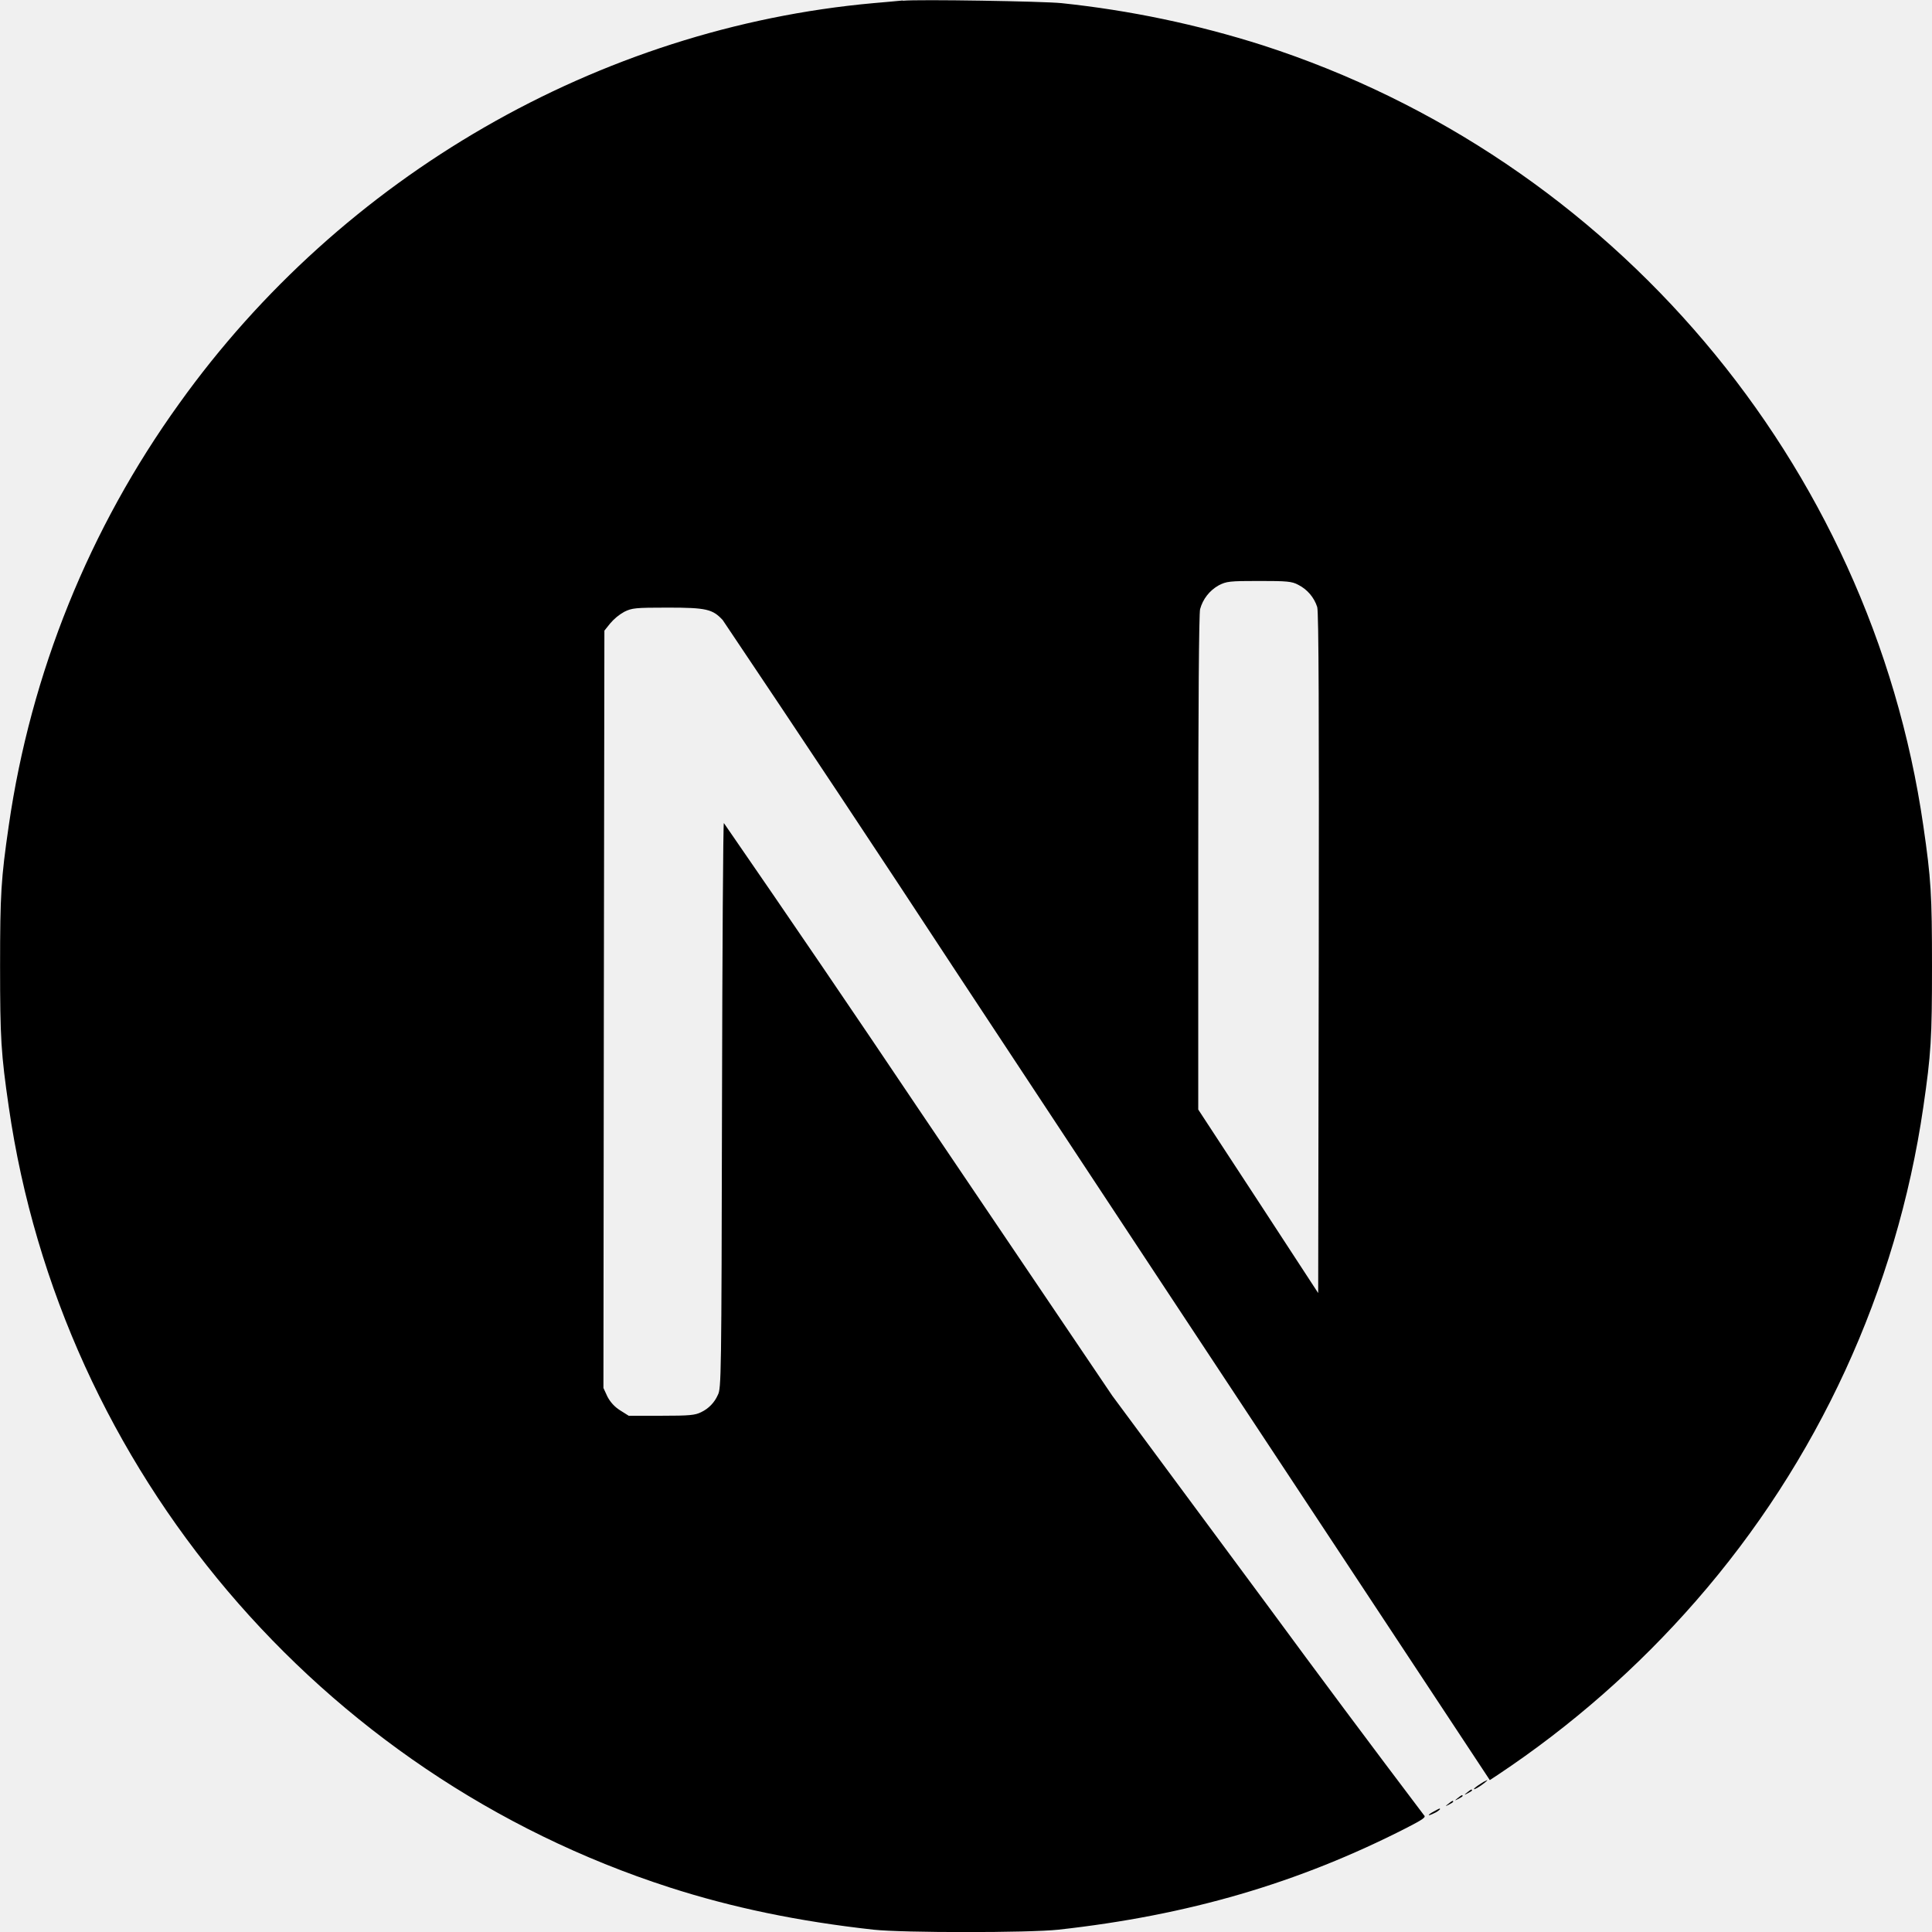
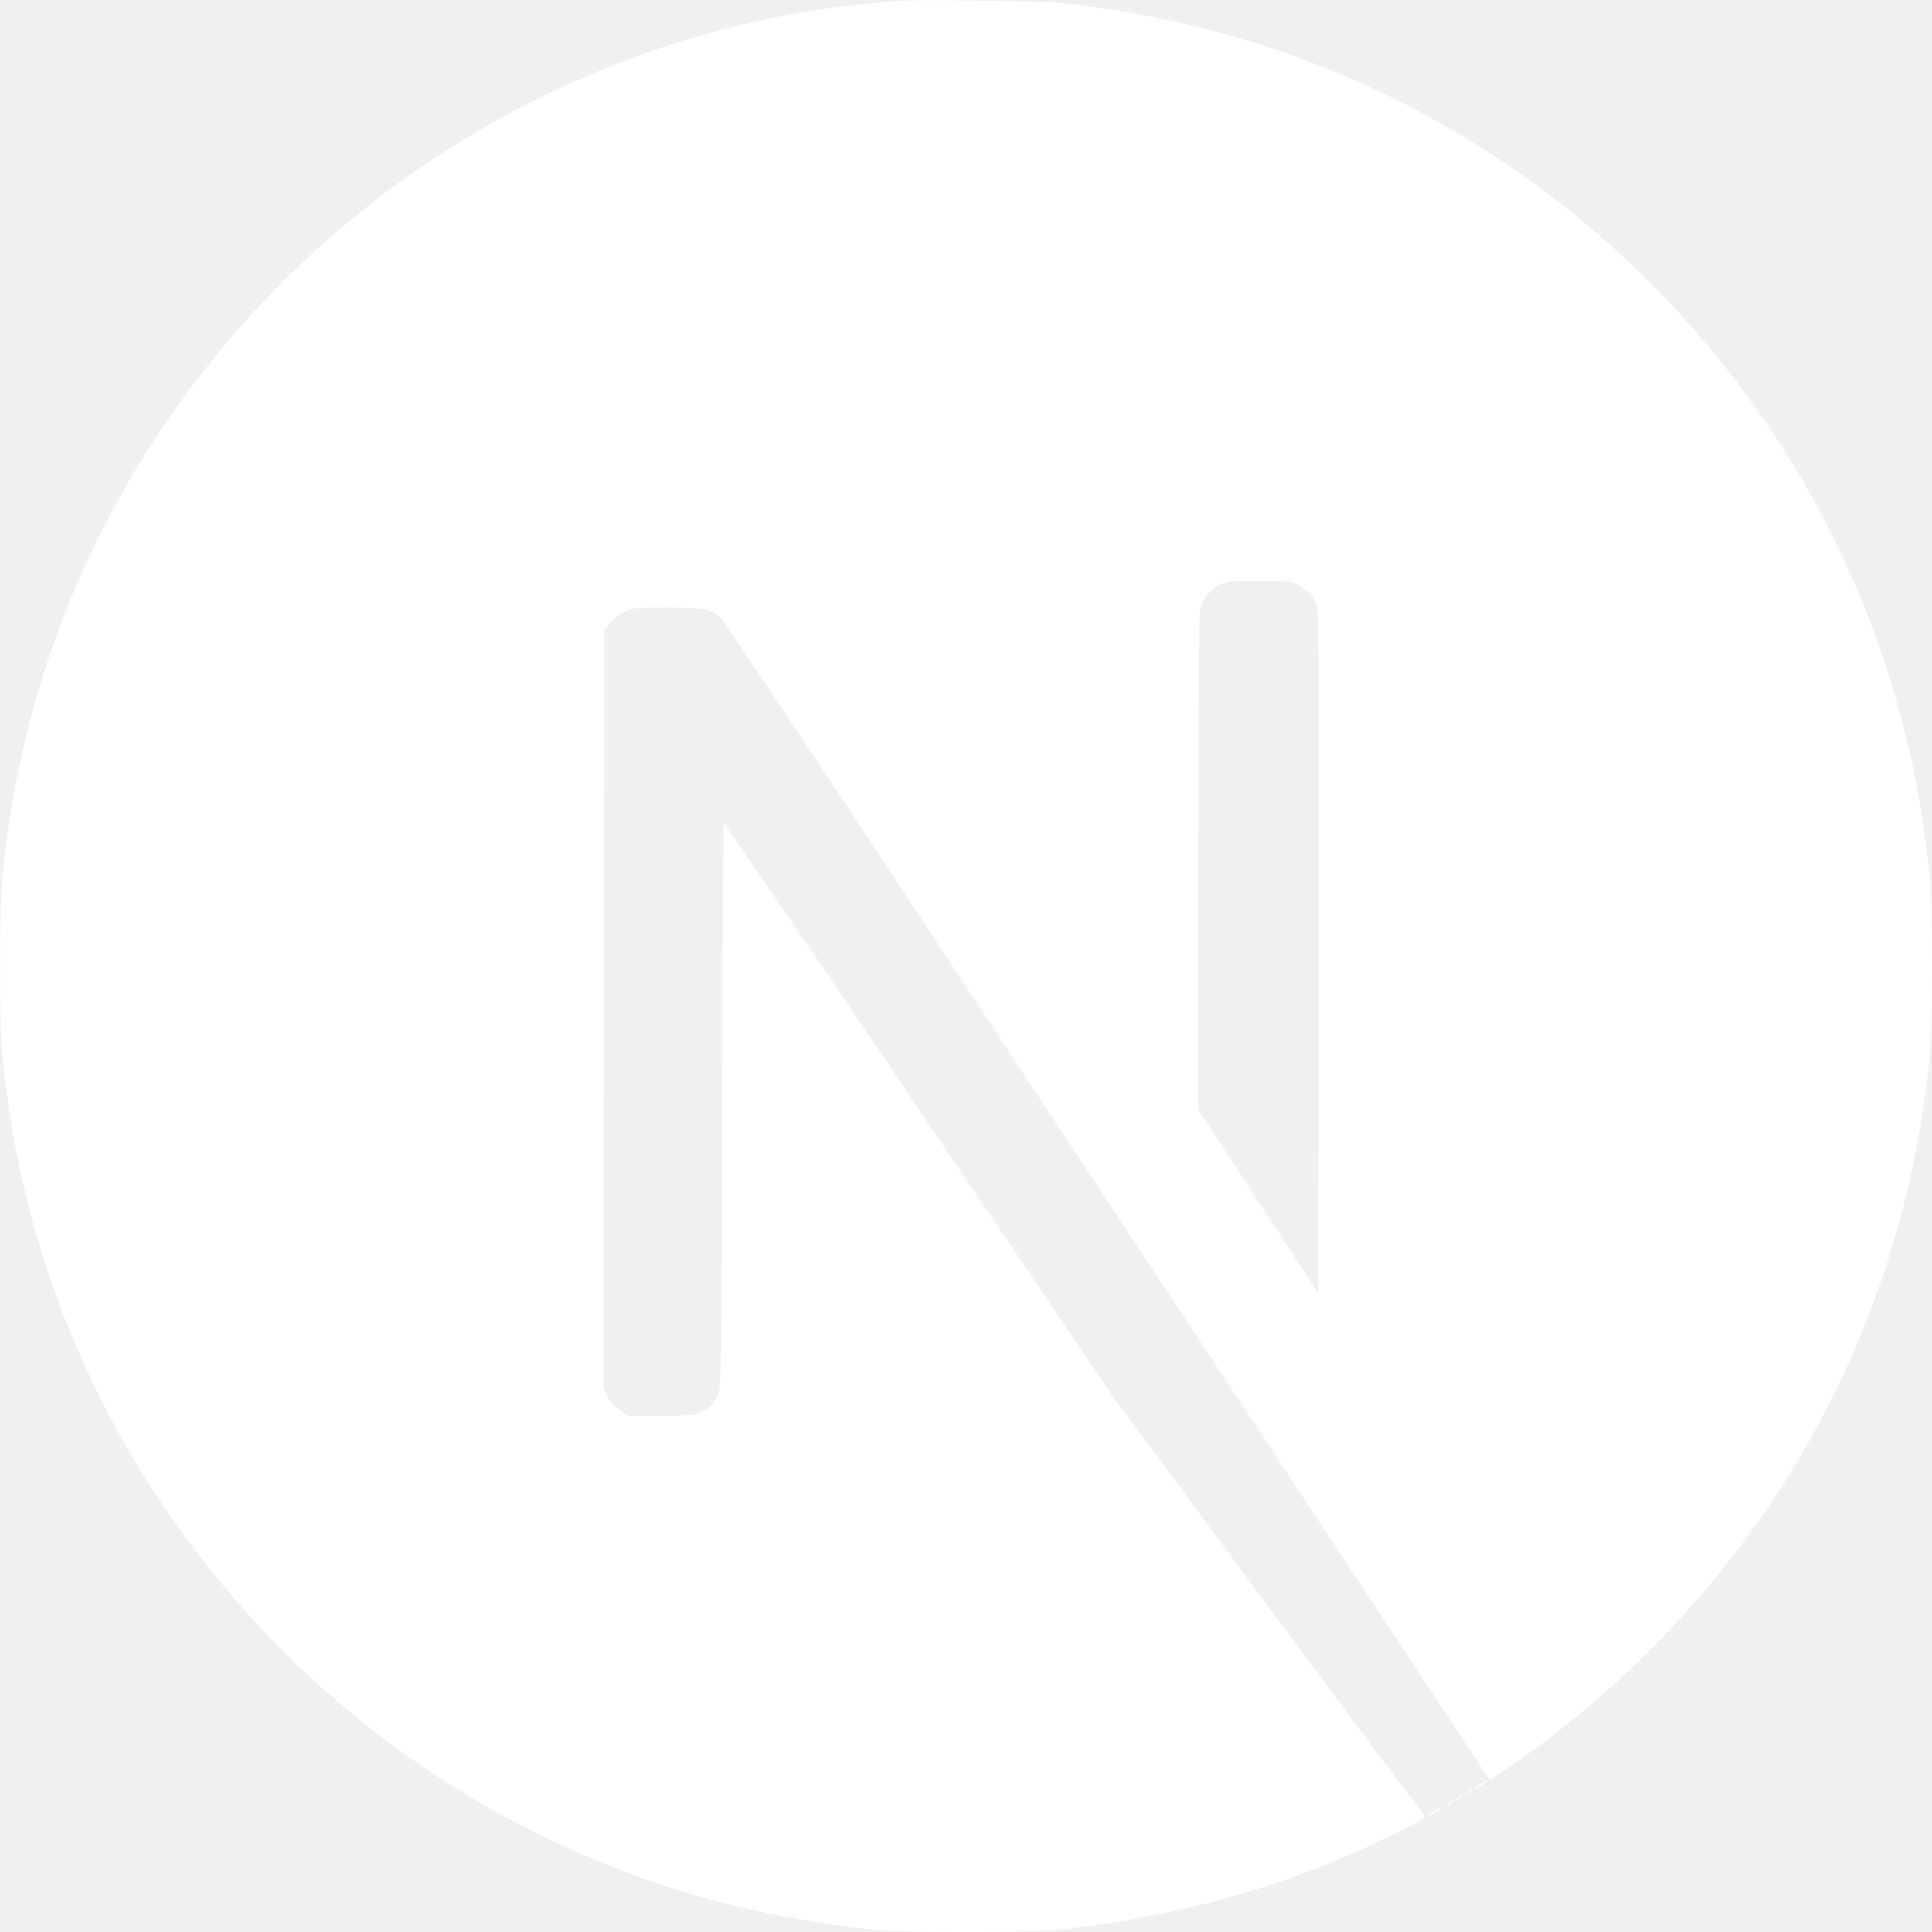
- <svg xmlns="http://www.w3.org/2000/svg" width="24px" height="24px" viewBox="0 0 24 24" role="img">
+ <svg xmlns="http://www.w3.org/2000/svg" width="24px" height="24px" fill="#ffffff" viewBox="0 0 24 24" role="img">
  <path d="M17.813 22.502c-.089.047-.084.066.005.021a.228.228 0 0 0 .07-.047c0-.016-.002-.014-.075.026zm.178-.094c-.042.033-.042.035.009.009.028-.014.052-.03.052-.035 0-.019-.012-.014-.061.026zm.117-.071c-.042.033-.042.035.009.009.028-.014.052-.03.052-.035 0-.019-.012-.014-.061.026zm.117-.07c-.042.033-.042.035.009.009.028-.014.052-.03.052-.035 0-.019-.012-.014-.061.026zm.162-.105c-.082.052-.108.087-.035.047.052-.03.136-.094.122-.096a.466.466 0 0 0-.087.049zM11.214.006c-.052.005-.216.021-.364.033-3.408.307-6.601 2.146-8.623 4.973a11.876 11.876 0 0 0-2.118 5.243c-.096.659-.108.854-.108 1.748s.012 1.088.108 1.748c.652 4.506 3.859 8.292 8.208 9.695.779.251 1.6.422 2.533.525.364.04 1.935.04 2.299 0 1.611-.178 2.977-.577 4.323-1.264.206-.106.246-.134.218-.157a231.73 231.73 0 0 1-1.954-2.62l-1.919-2.592-2.404-3.558a332.01 332.01 0 0 0-2.421-3.556c-.009-.002-.019 1.579-.023 3.509-.007 3.38-.009 3.516-.052 3.596a.424.424 0 0 1-.206.213c-.075.038-.141.045-.495.045H7.81l-.108-.068a.442.442 0 0 1-.157-.171l-.049-.106.005-4.703.007-4.705.073-.091a.637.637 0 0 1 .174-.143c.096-.047.134-.052.54-.052.479 0 .558.019.683.155a466.83 466.83 0 0 1 2.895 4.361c1.558 2.362 3.687 5.587 4.734 7.171l1.9 2.878.096-.063a12.34 12.34 0 0 0 2.465-2.163 11.94 11.94 0 0 0 2.824-6.134c.096-.659.108-.854.108-1.748s-.012-1.088-.108-1.748c-.652-4.506-3.859-8.292-8.208-9.695a12.552 12.552 0 0 0-2.498-.523c-.225-.023-1.776-.049-1.97-.03zm4.912 7.258a.471.471 0 0 1 .237.277c.019.061.023 1.365.019 4.304l-.007 4.218-.744-1.14-.746-1.14v-3.066c0-1.982.009-3.096.023-3.15a.484.484 0 0 1 .232-.296c.096-.049.131-.054.5-.054.347 0 .408.005.486.047z" />
</svg>
